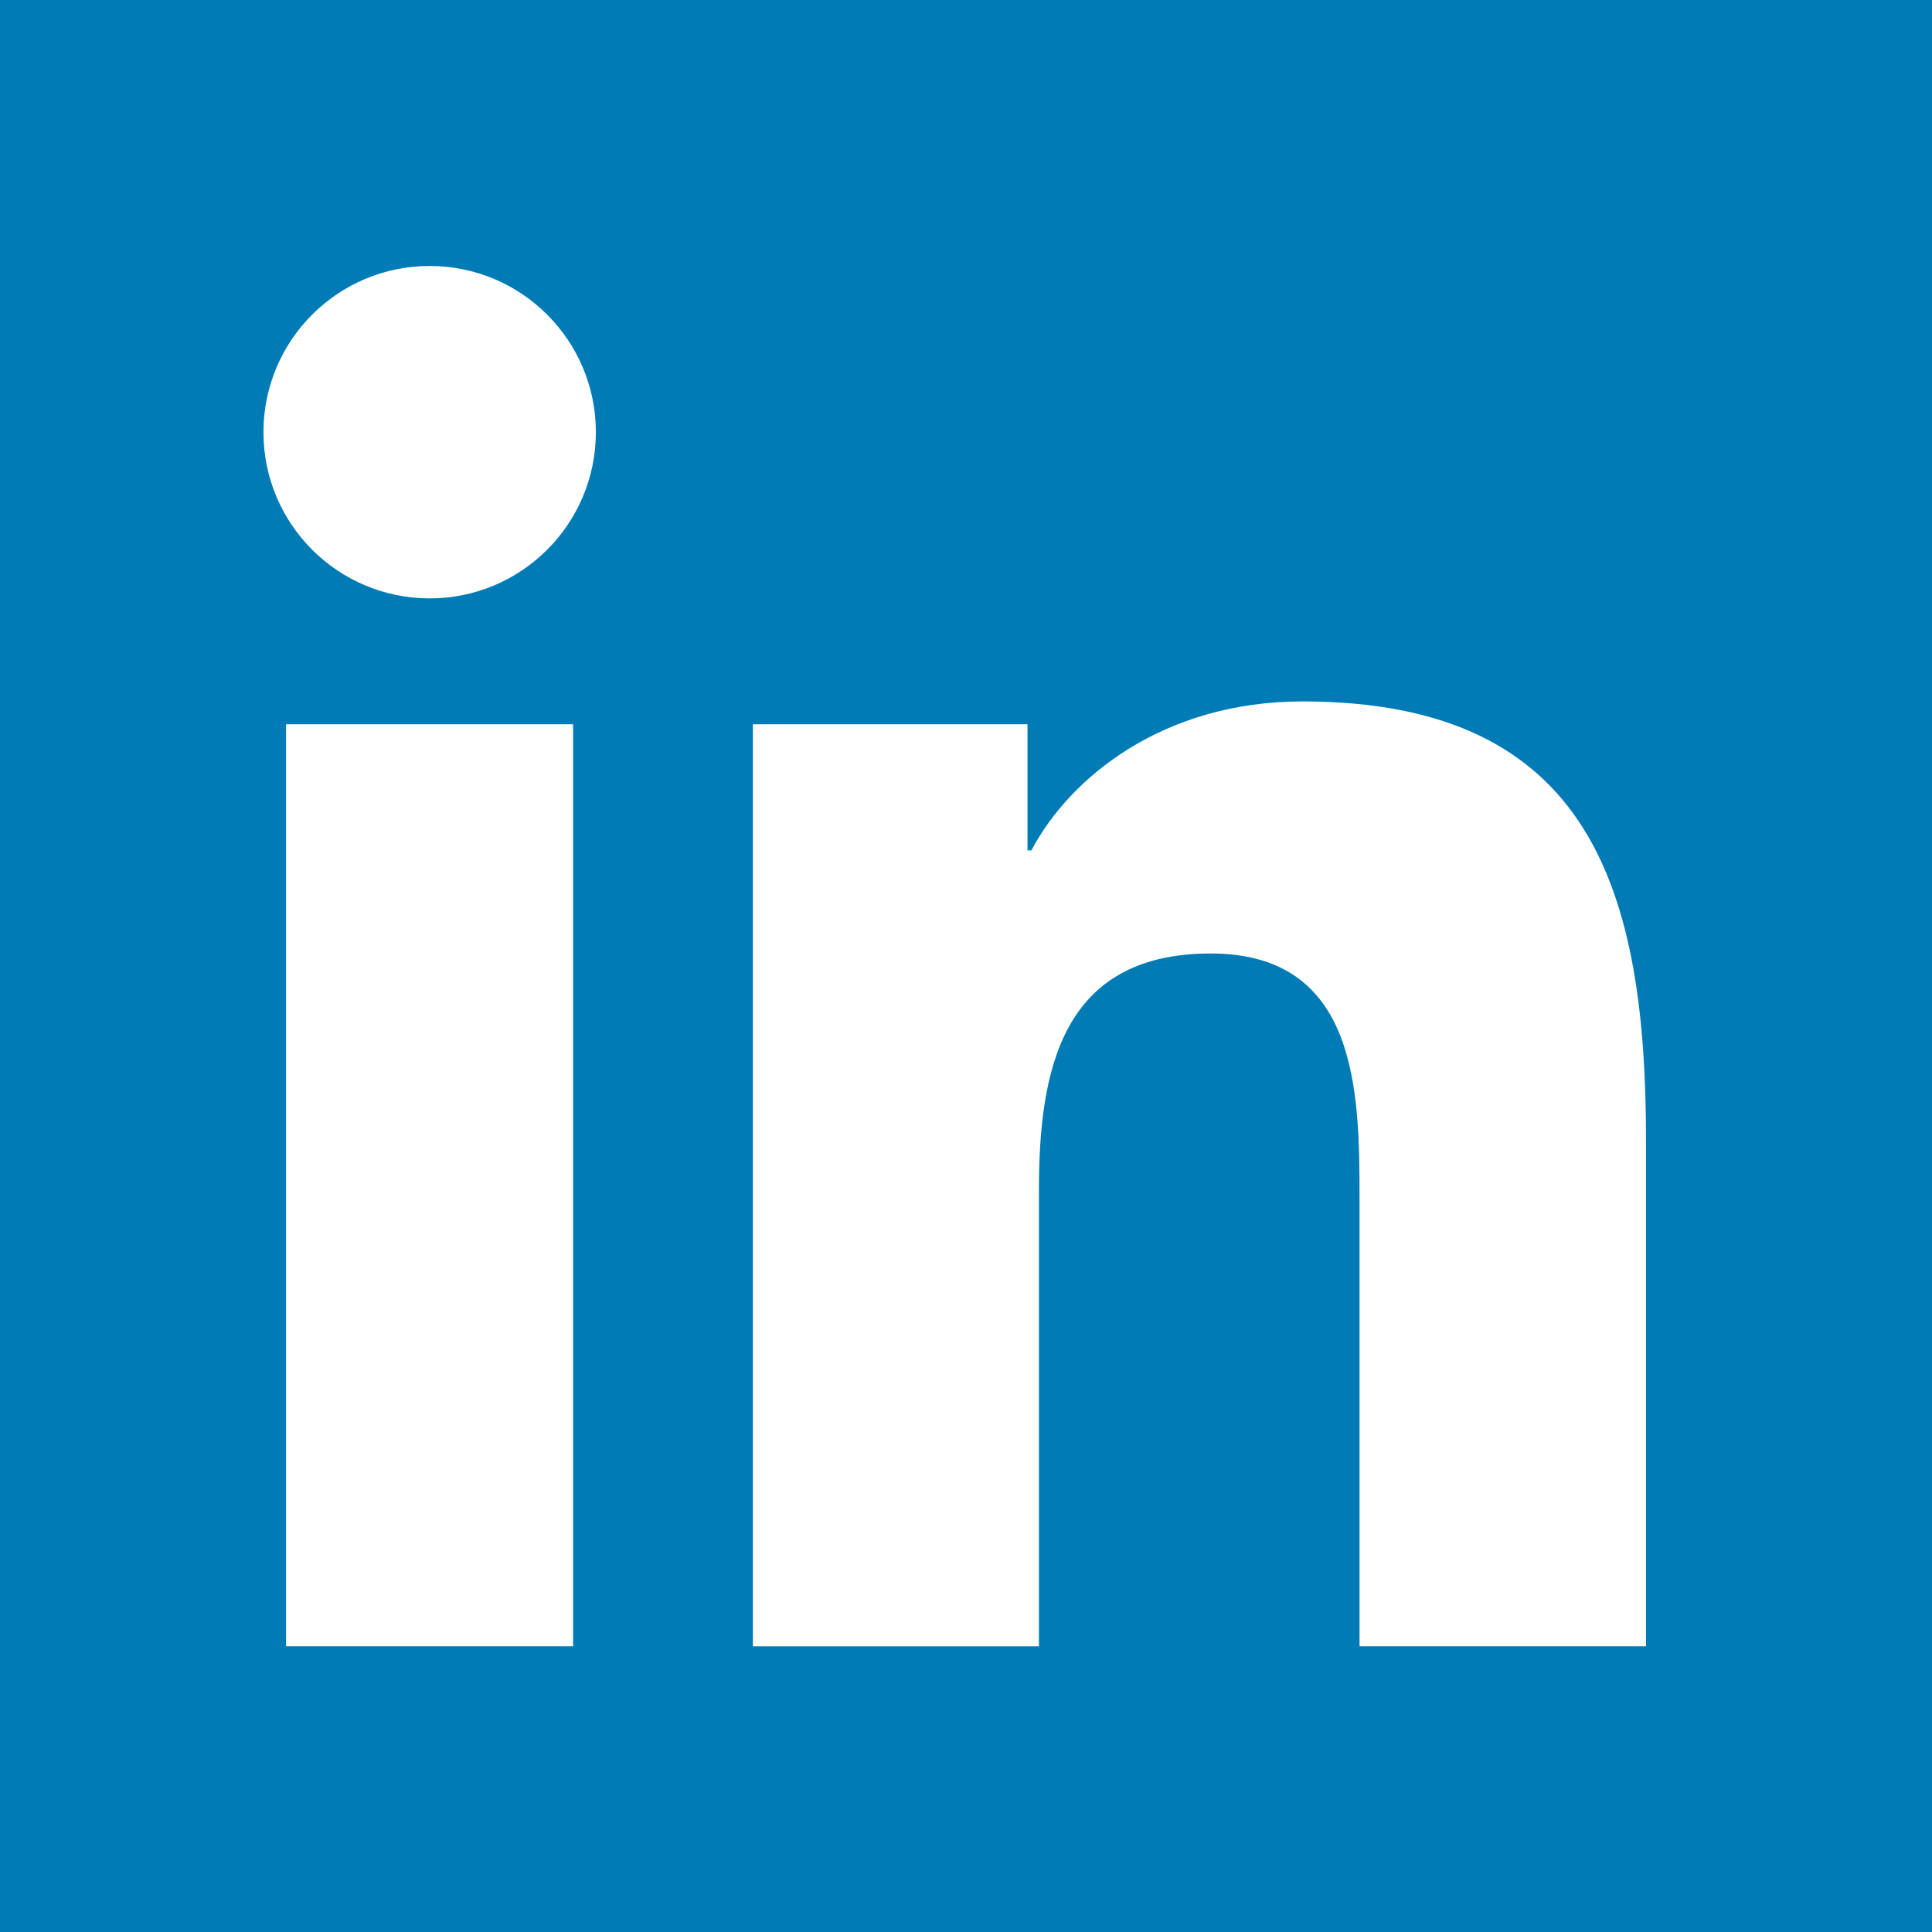
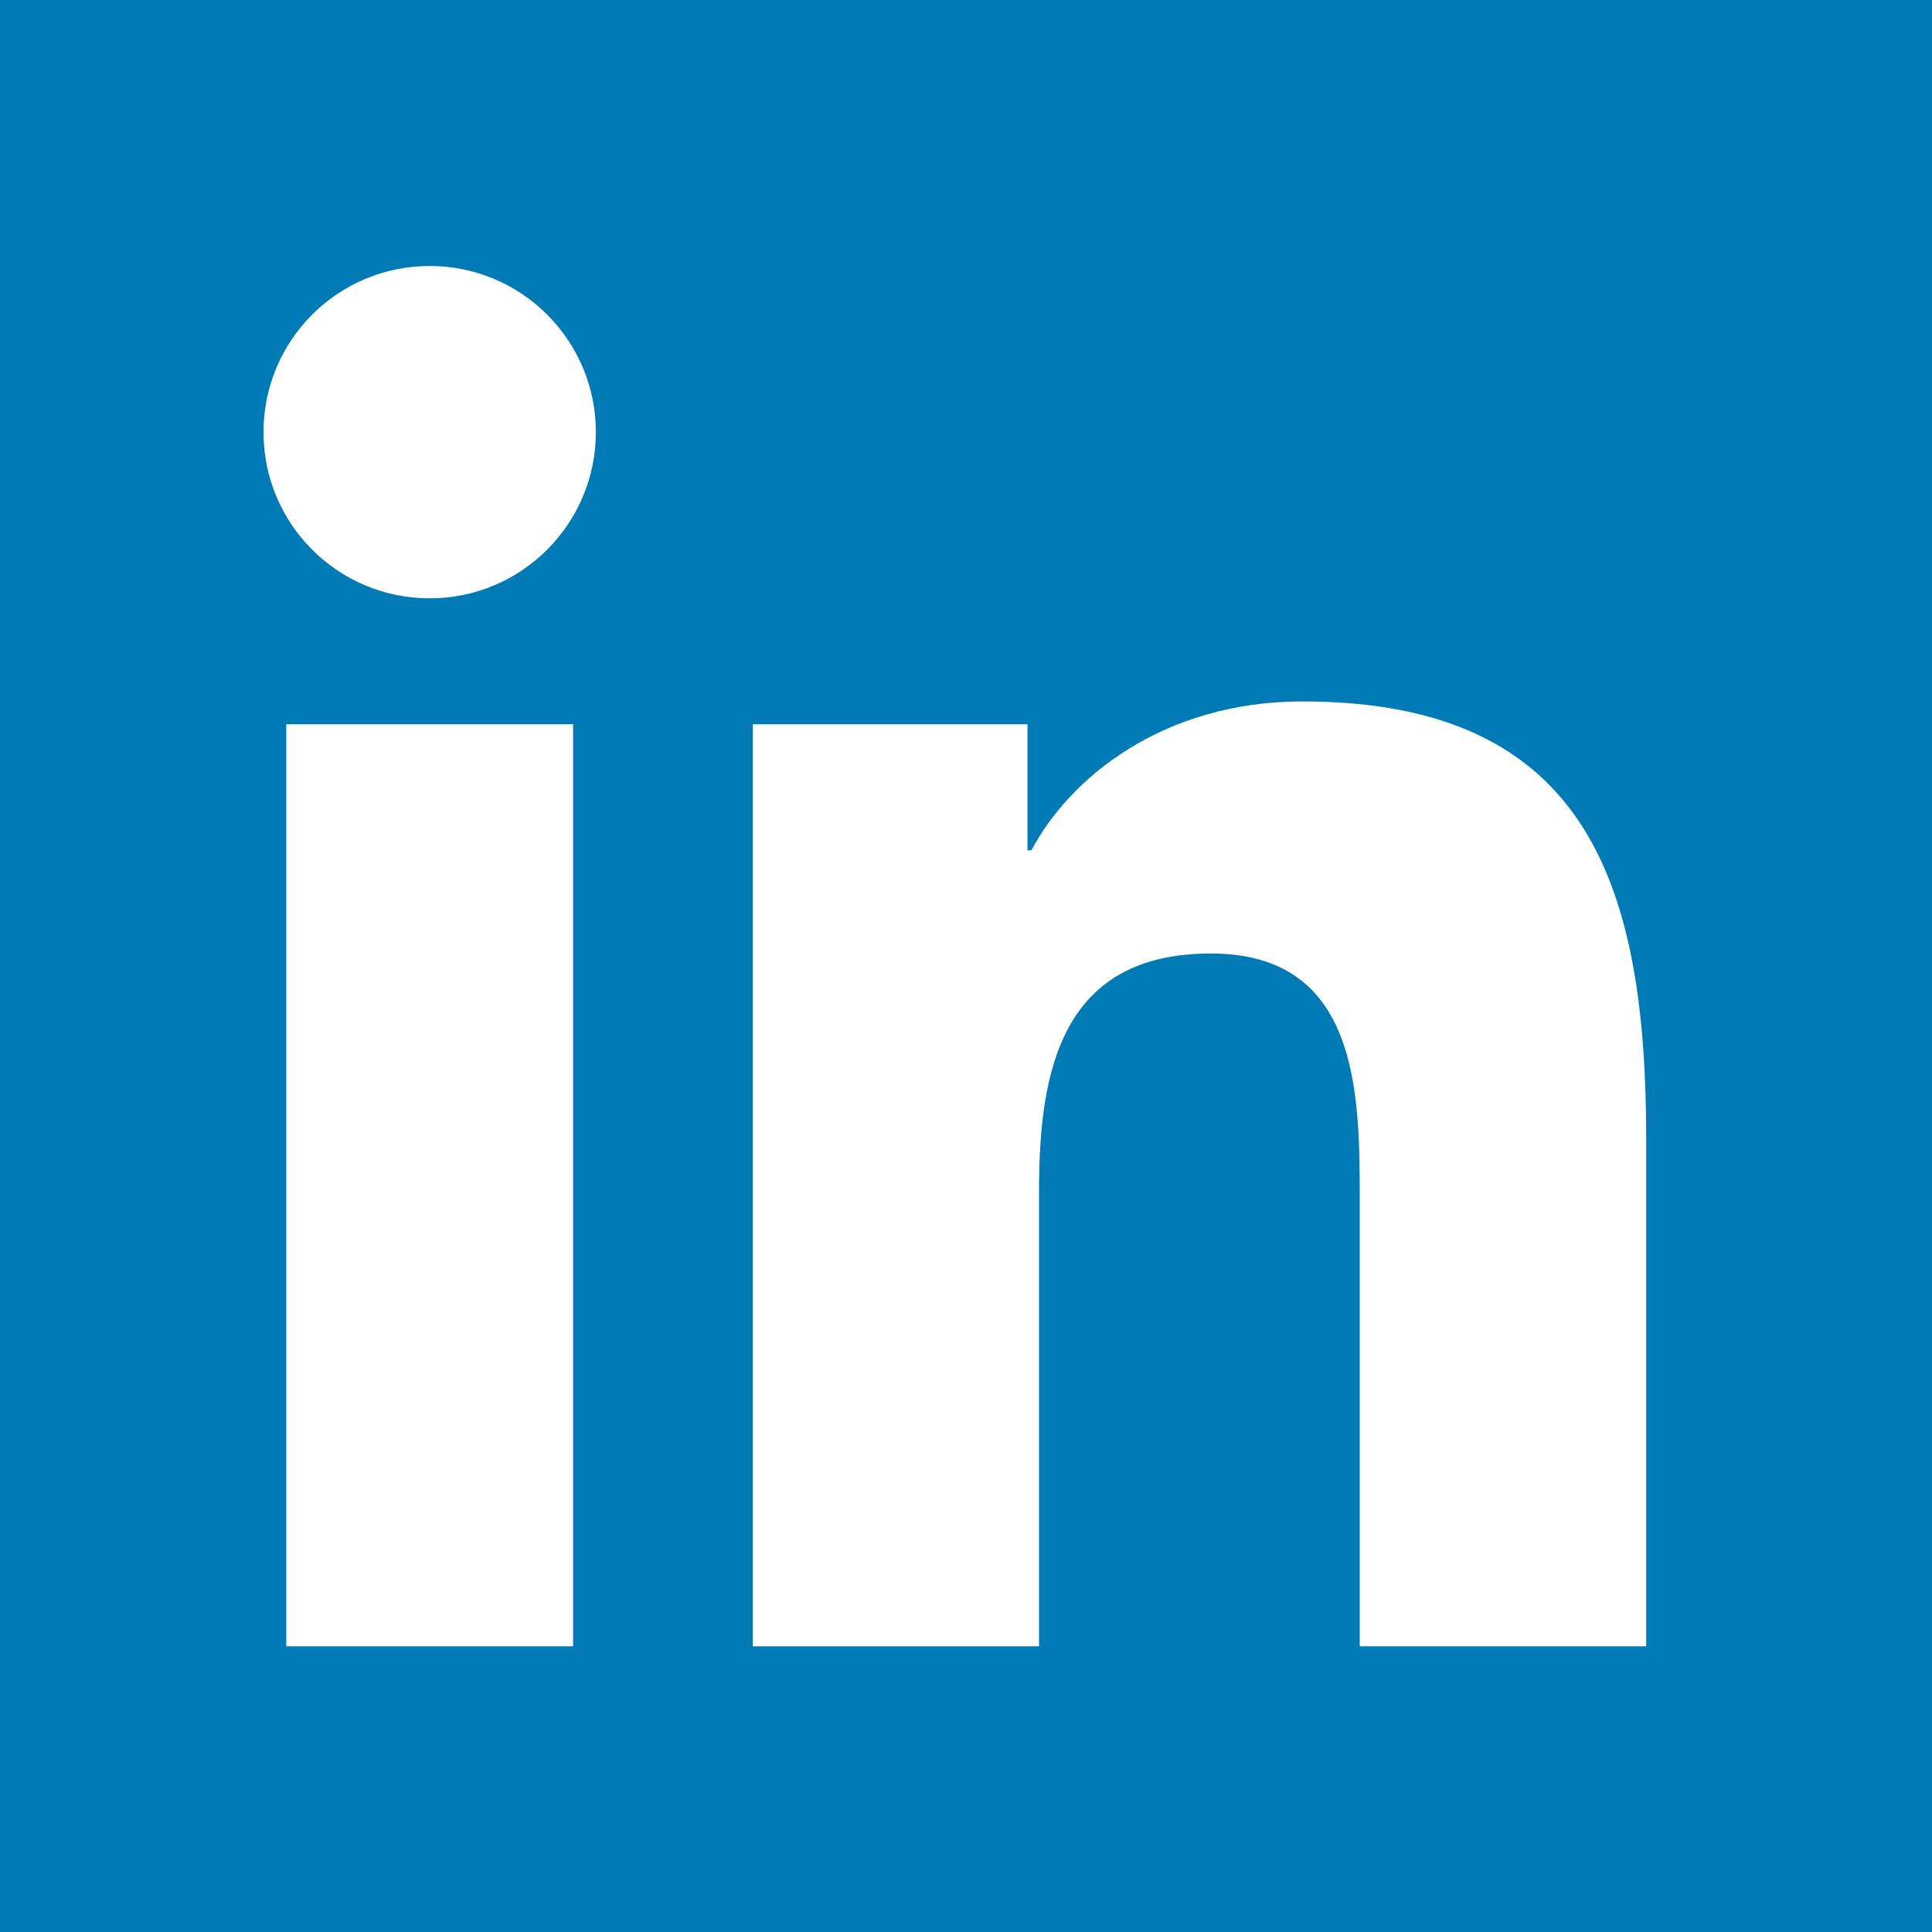
- <svg xmlns="http://www.w3.org/2000/svg" viewBox="0 0 36 36">
-   <path fill="#007BB6" d="M0 0h36v36H0z" />
-   <path fill="#FFF" d="M5.334 13.496h5.345v17.18H5.33v-17.18zm2.674-8.54a3.097 3.097 0 1 1-.004 6.194 3.097 3.097 0 0 1 .004-6.194m6.02 8.54h5.118v2.35h.073c.71-1.352 2.45-2.776 5.05-2.776 5.404 0 6.402 3.557 6.402 8.184v9.422h-5.338v-8.354c0-1.992-.034-4.555-2.774-4.555-2.777 0-3.2 2.17-3.2 4.413v8.497h-5.33v-17.18z" />
+ <svg xmlns="http://www.w3.org/2000/svg" width="100%" height="100%" viewBox="0 0 36 36" id="linkedin" version="1.1">
+   <rect fill="#007BB6" width="36" height="36" />
+   <path fill="#FFFFFF" d="M5.334,13.496h5.345v17.18H5.334V13.496z M8.008,4.956c1.708,0,3.095,1.387,3.095,3.096 s-1.387,3.097-3.095,3.097c-1.715,0-3.098-1.387-3.098-3.097C4.91,6.343,6.293,4.956,8.008,4.956" />
+   <path fill="#FFFFFF" d="M14.028,13.496h5.118v2.349h0.073c0.712-1.351,2.454-2.775,5.052-2.775c5.406,0,6.404,3.557,6.404,8.184 v9.422h-5.338v-8.354c0-1.992-0.034-4.555-2.774-4.555c-2.778,0-3.202,2.17-3.202,4.413v8.497h-5.333V13.496z" />
</svg>
